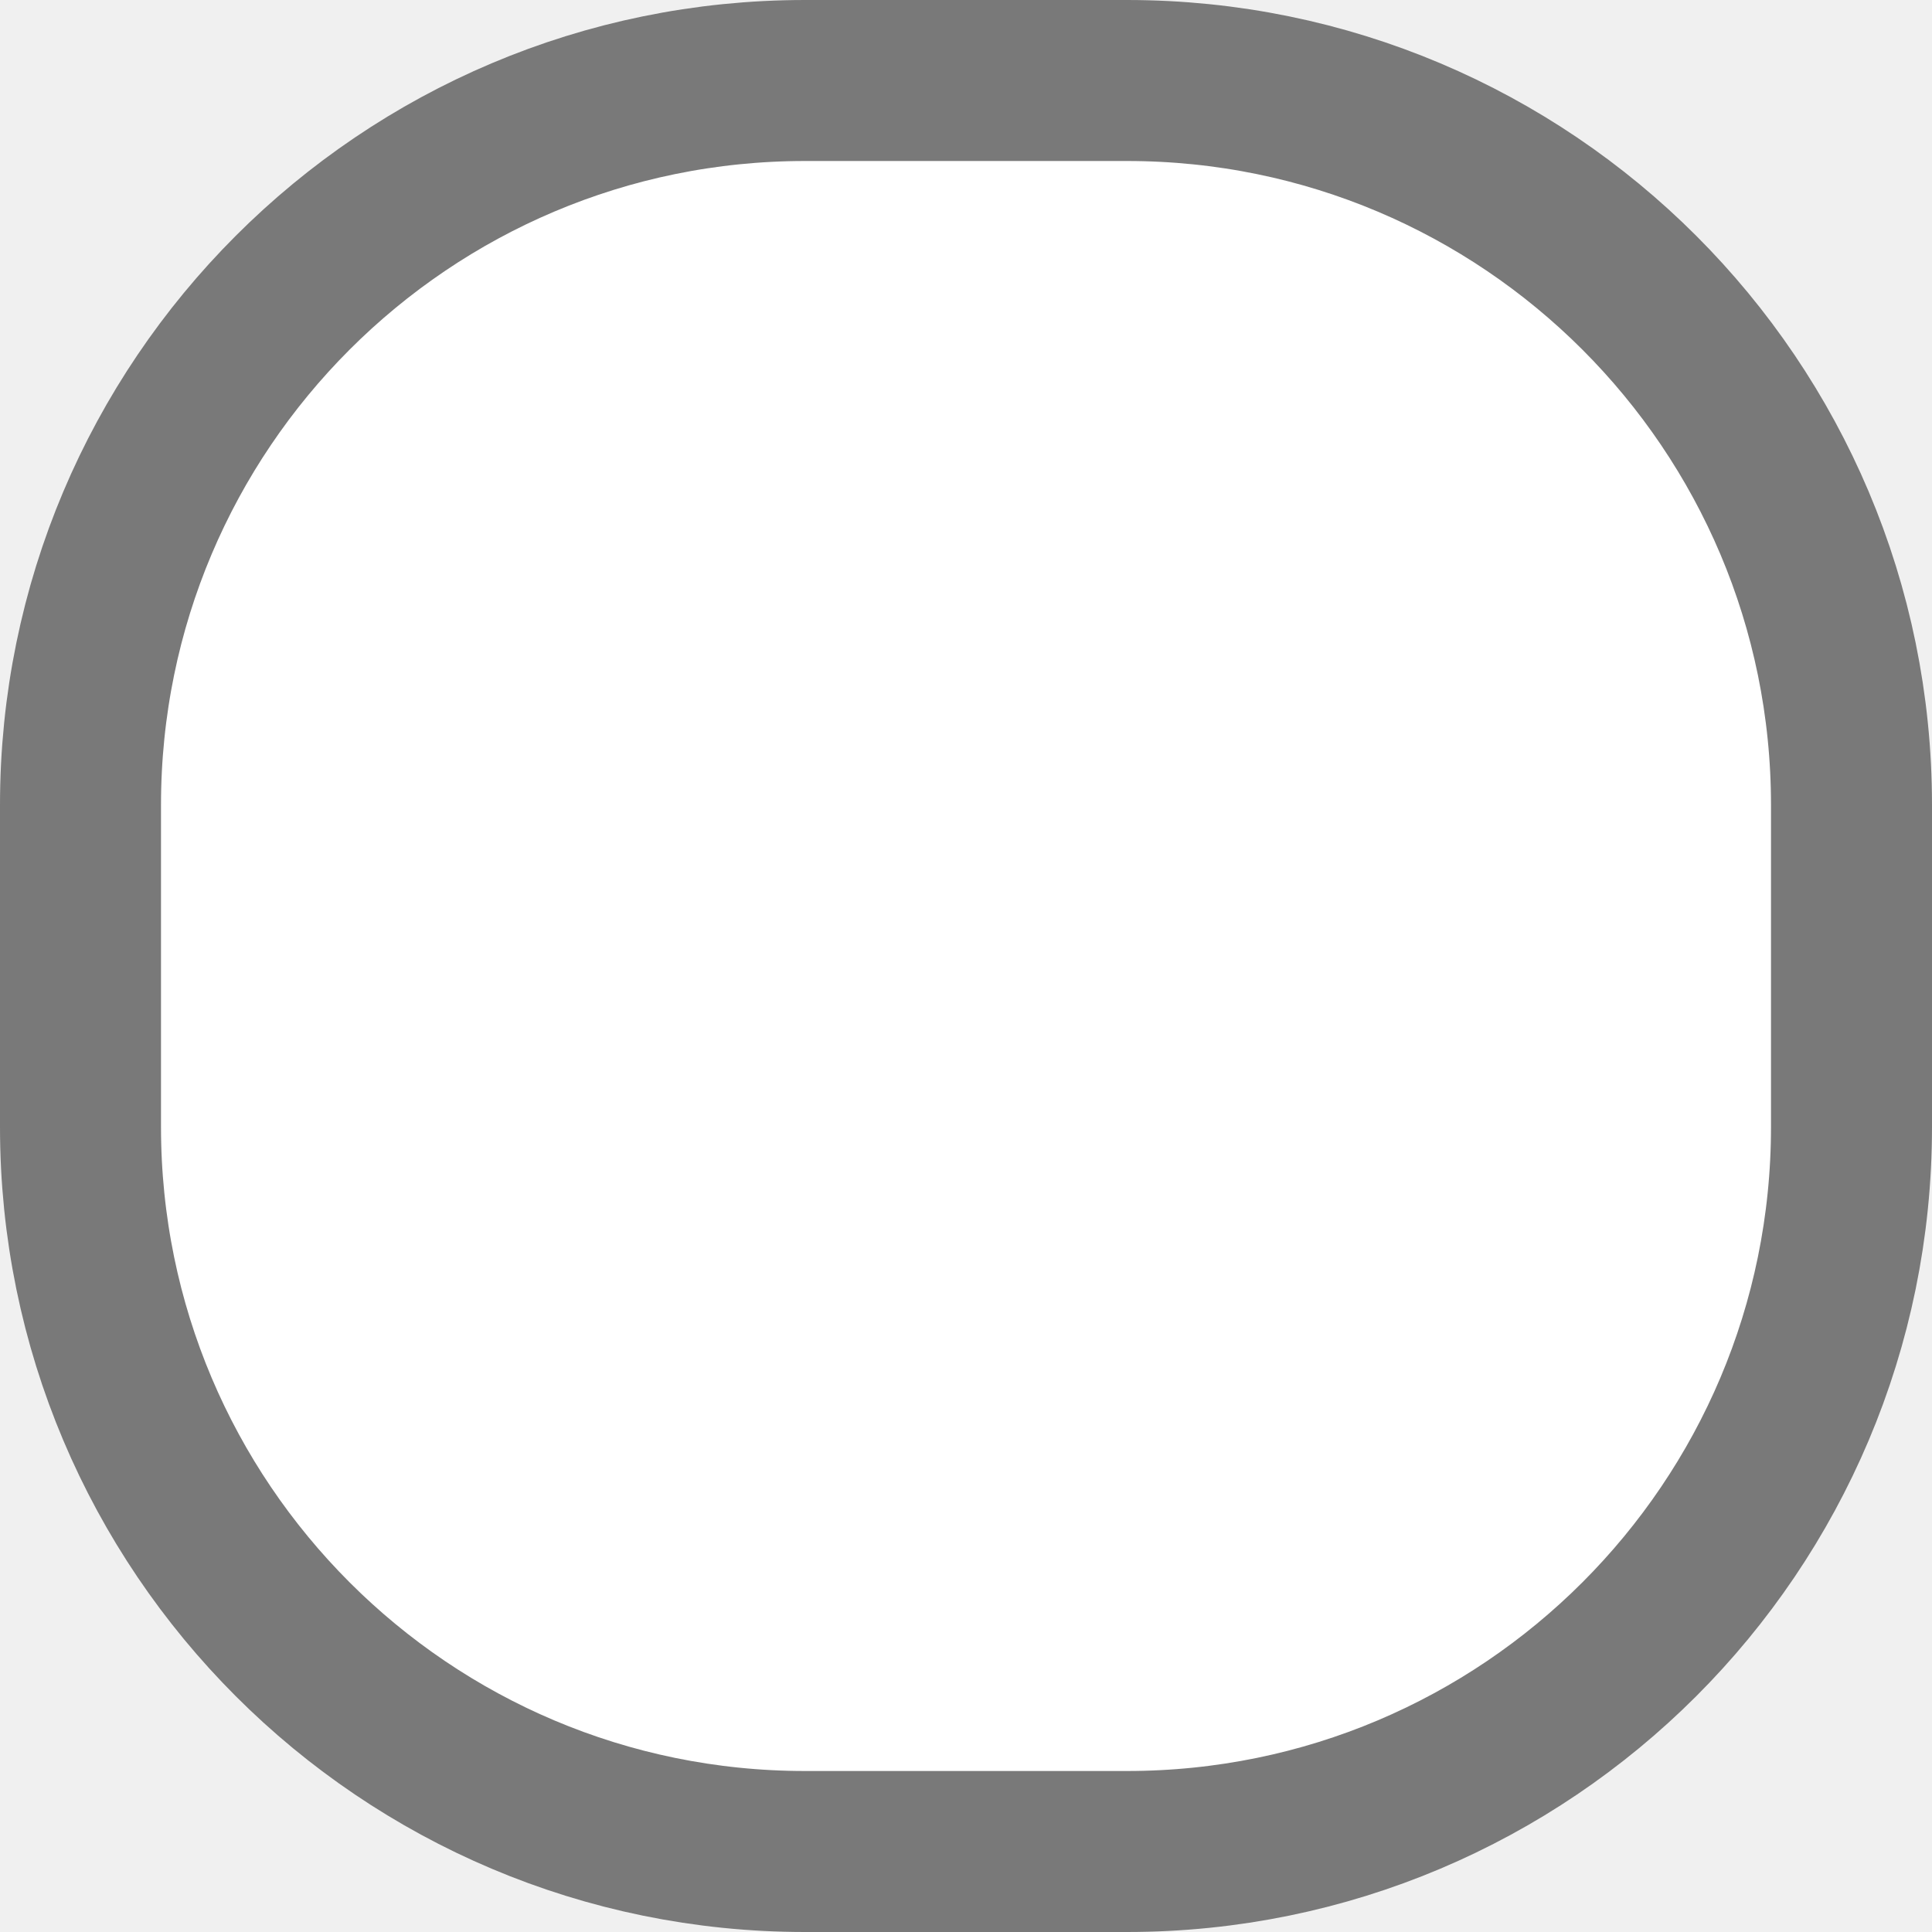
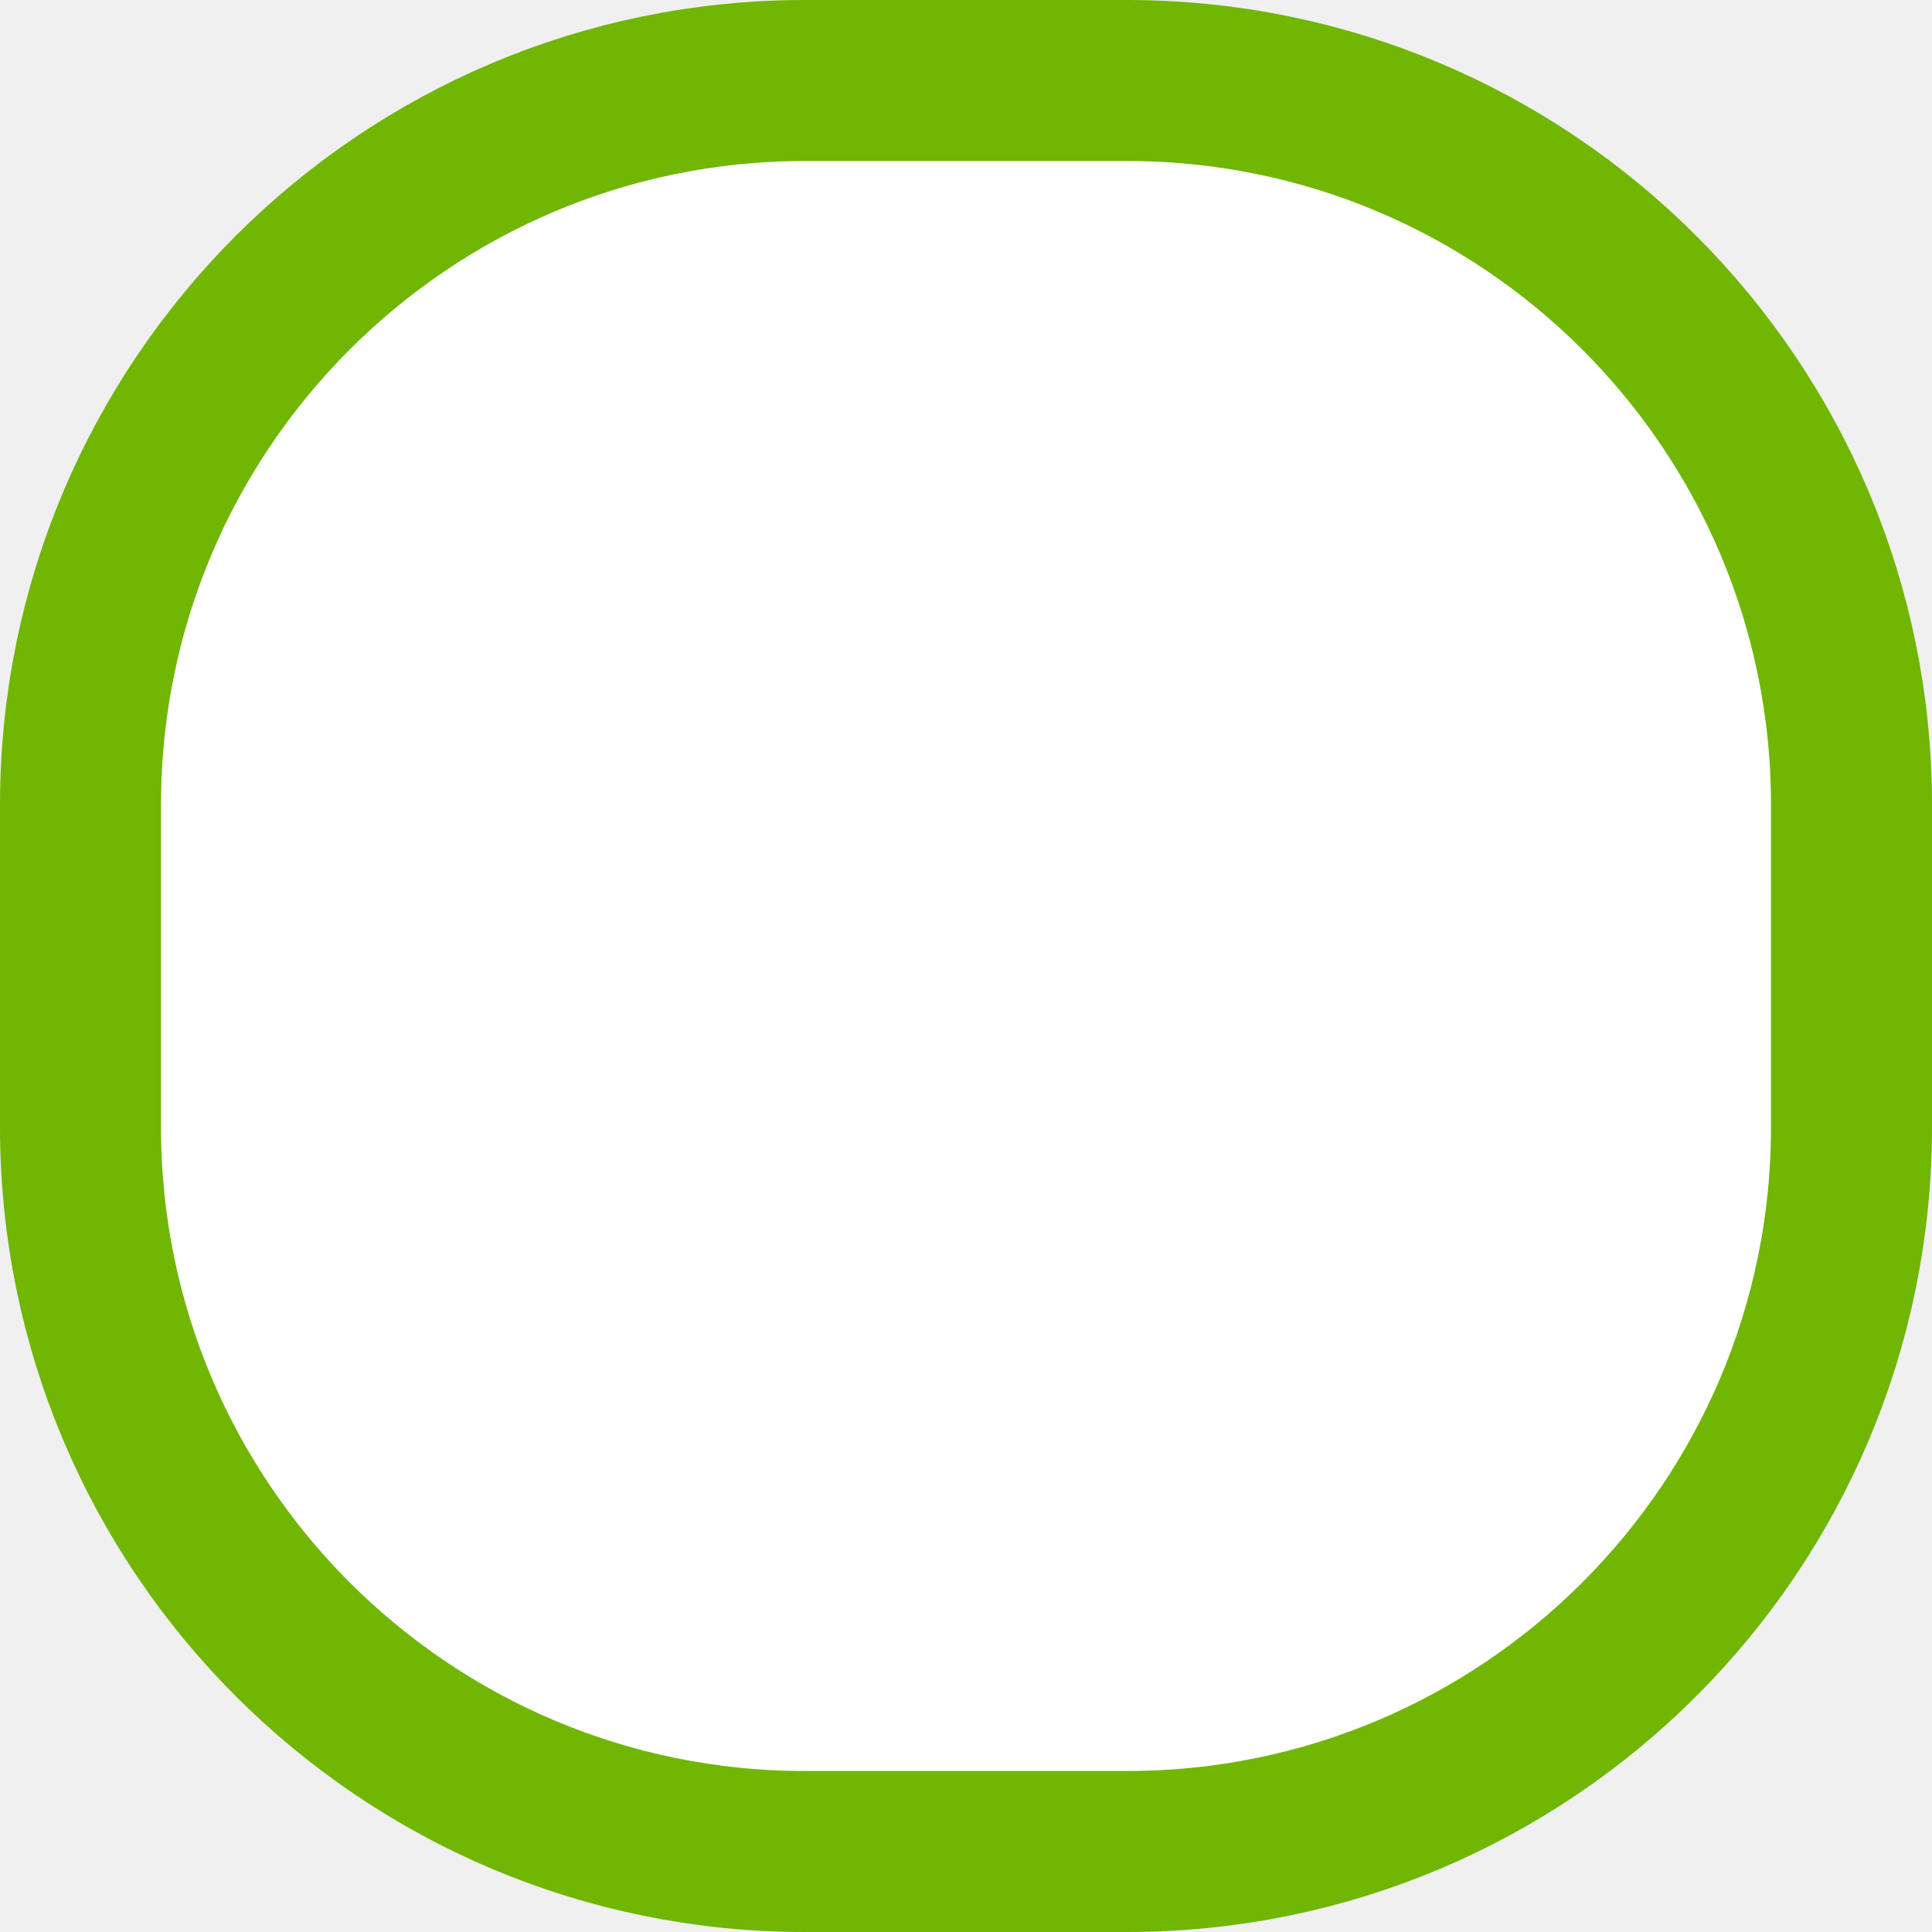
- <svg xmlns="http://www.w3.org/2000/svg" version="1.1" width="12px" height="12px" viewBox="17 563  12 12">
-   <path d="M 17.5 568  A 4.5 4.5 0 0 1 22 563.5 L 24 563.5  A 4.5 4.5 0 0 1 28.5 568 L 28.5 570  A 4.5 4.5 0 0 1 24 574.5 L 22 574.5  A 4.5 4.5 0 0 1 17.5 570 L 17.5 568  Z " fill-rule="nonzero" fill="#ffffff" stroke="none" />
-   <path d="M 17.5 568  A 4.5 4.5 0 0 1 22 563.5 L 24 563.5  A 4.5 4.5 0 0 1 28.5 568 L 28.5 570  A 4.5 4.5 0 0 1 24 574.5 L 22 574.5  A 4.5 4.5 0 0 1 17.5 570 L 17.5 568  Z " stroke-width="1" stroke="#797979" fill="none" />
+ <svg xmlns="http://www.w3.org/2000/svg" version="1.1" width="12px" height="12px" viewBox="16 34  12 12">
+   <path d="M 16.5 39  A 4.5 4.5 0 0 1 21 34.5 L 23 34.5  A 4.5 4.5 0 0 1 27.5 39 L 27.5 41  A 4.5 4.5 0 0 1 23 45.5 L 21 45.5  A 4.5 4.5 0 0 1 16.5 41 L 16.5 39  Z " fill-rule="nonzero" fill="#ffffff" stroke="none" />
+   <path d="M 16.5 39  A 4.5 4.5 0 0 1 21 34.5 L 23 34.5  A 4.5 4.5 0 0 1 27.5 39 L 27.5 41  A 4.5 4.5 0 0 1 23 45.5 L 21 45.5  A 4.5 4.5 0 0 1 16.5 41 L 16.5 39  Z " stroke-width="1" stroke="#70b603" fill="none" />
</svg>
